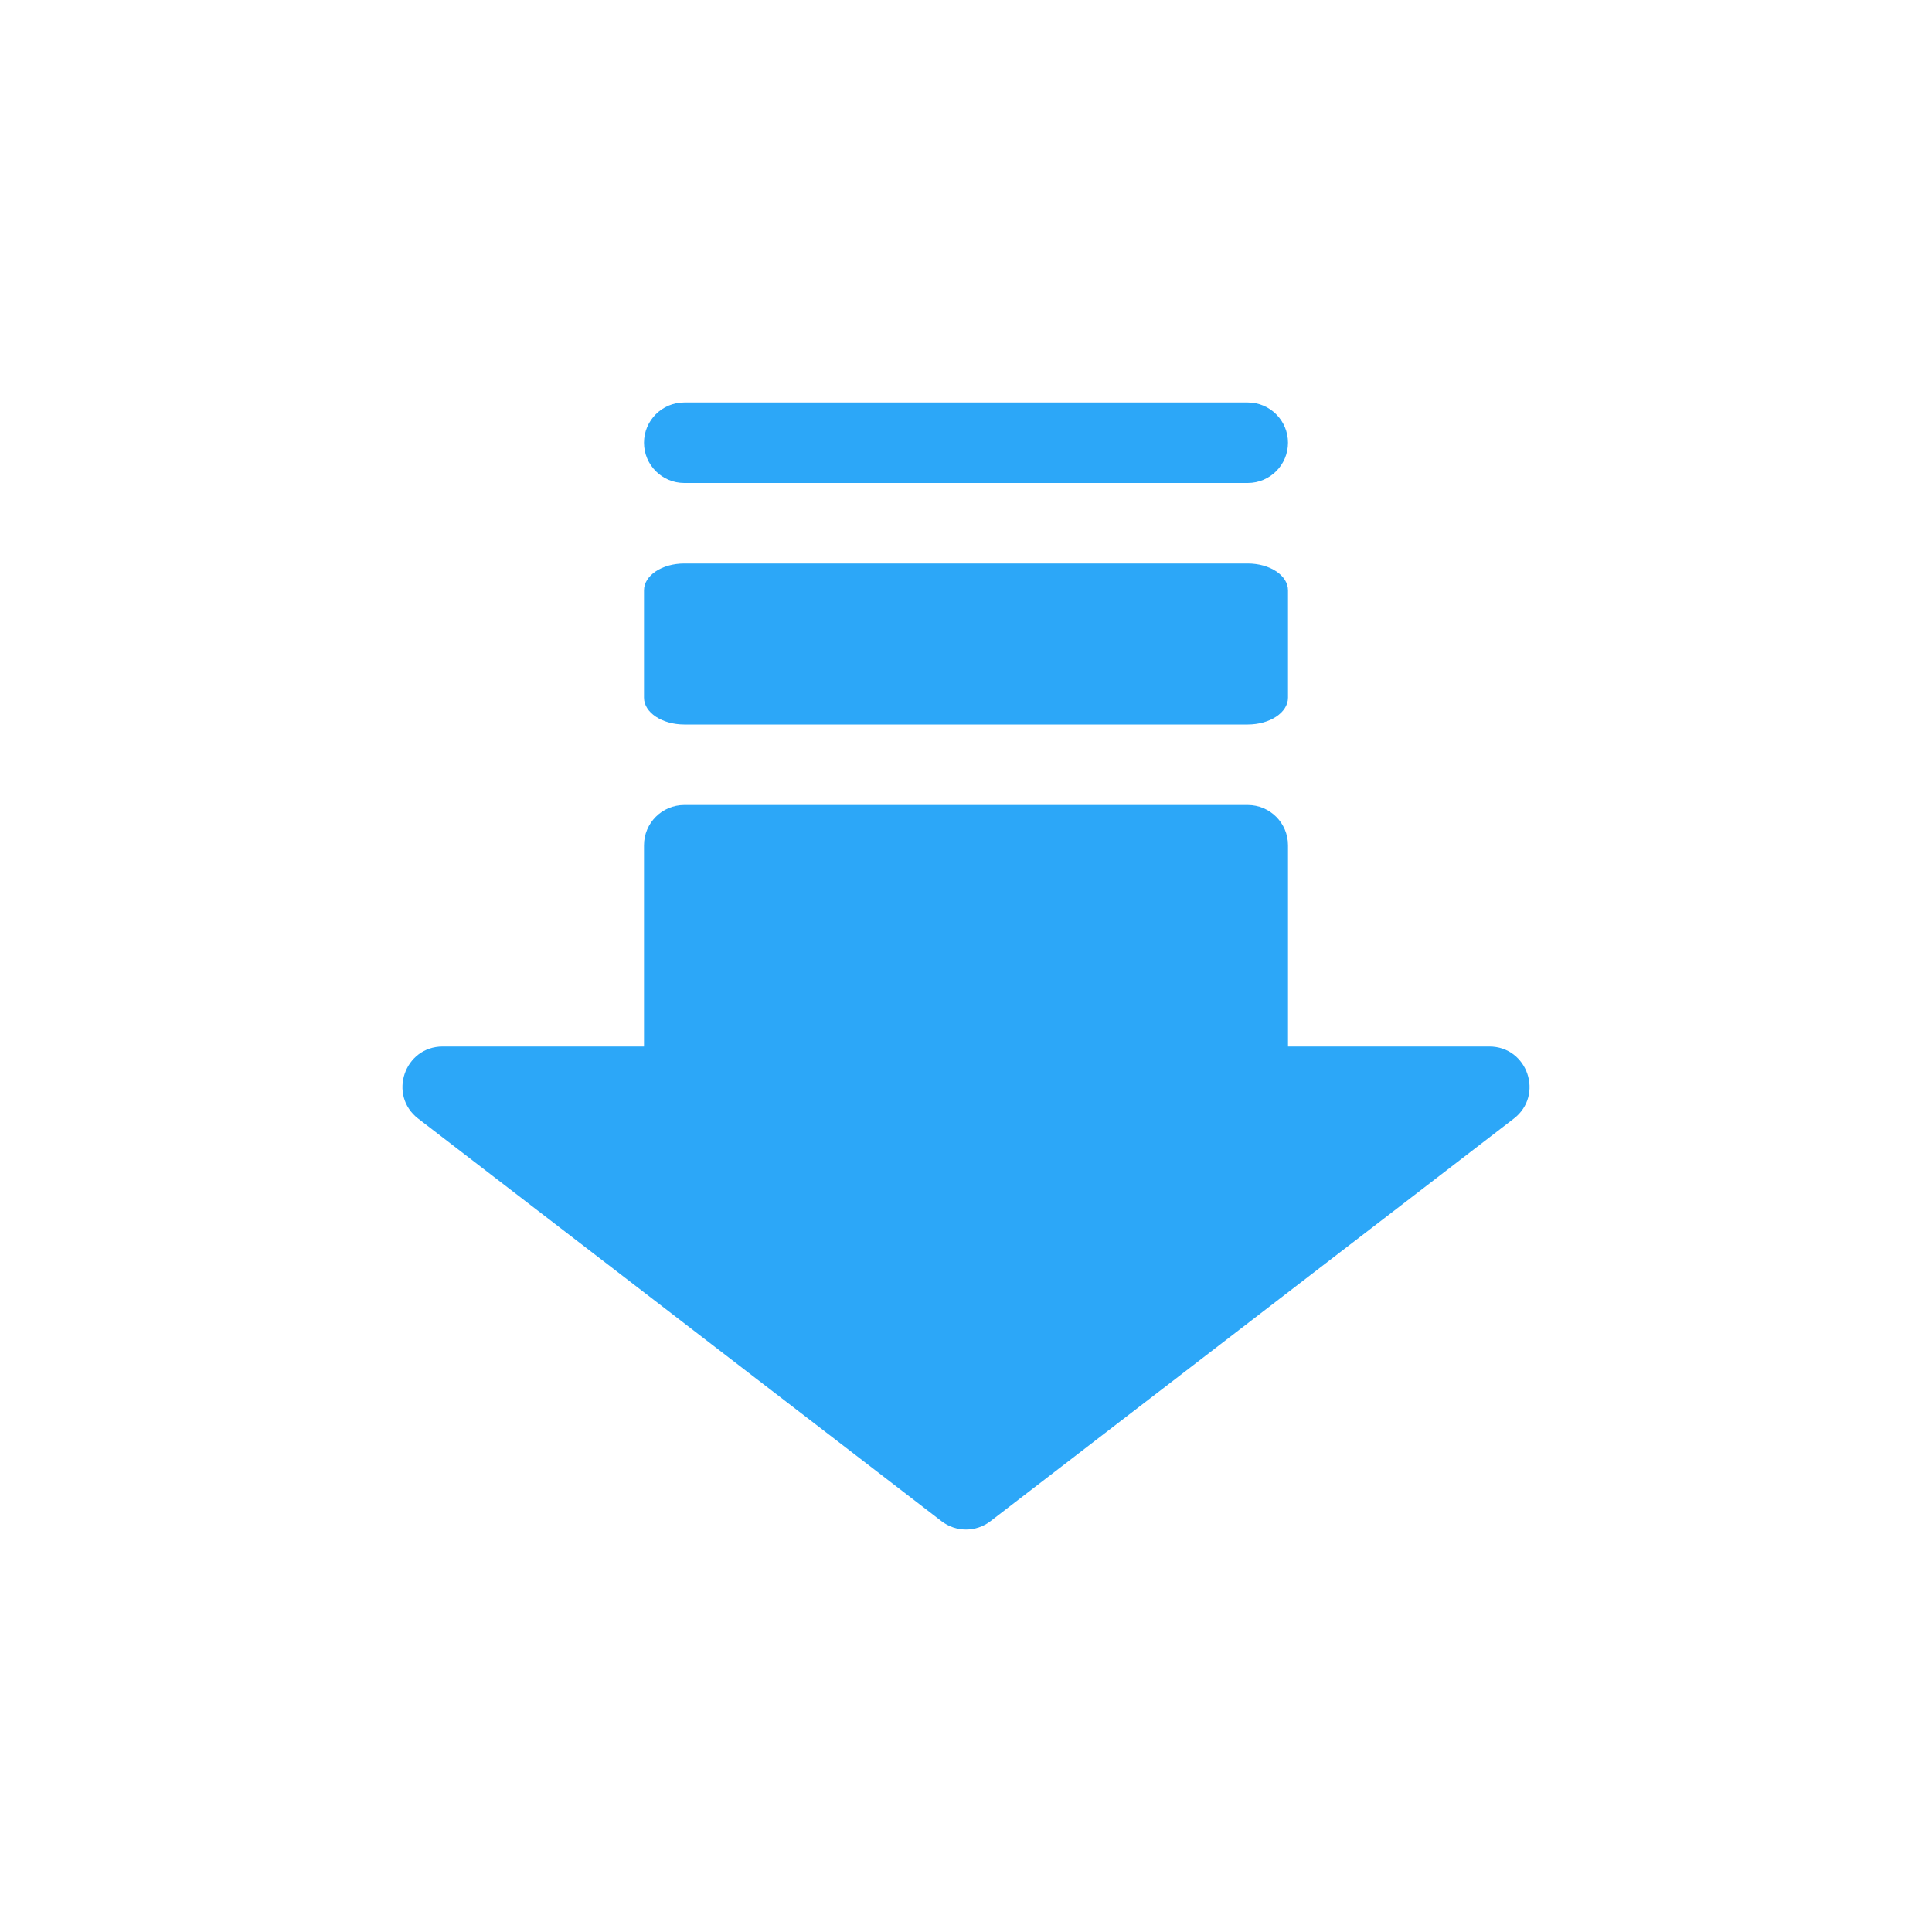
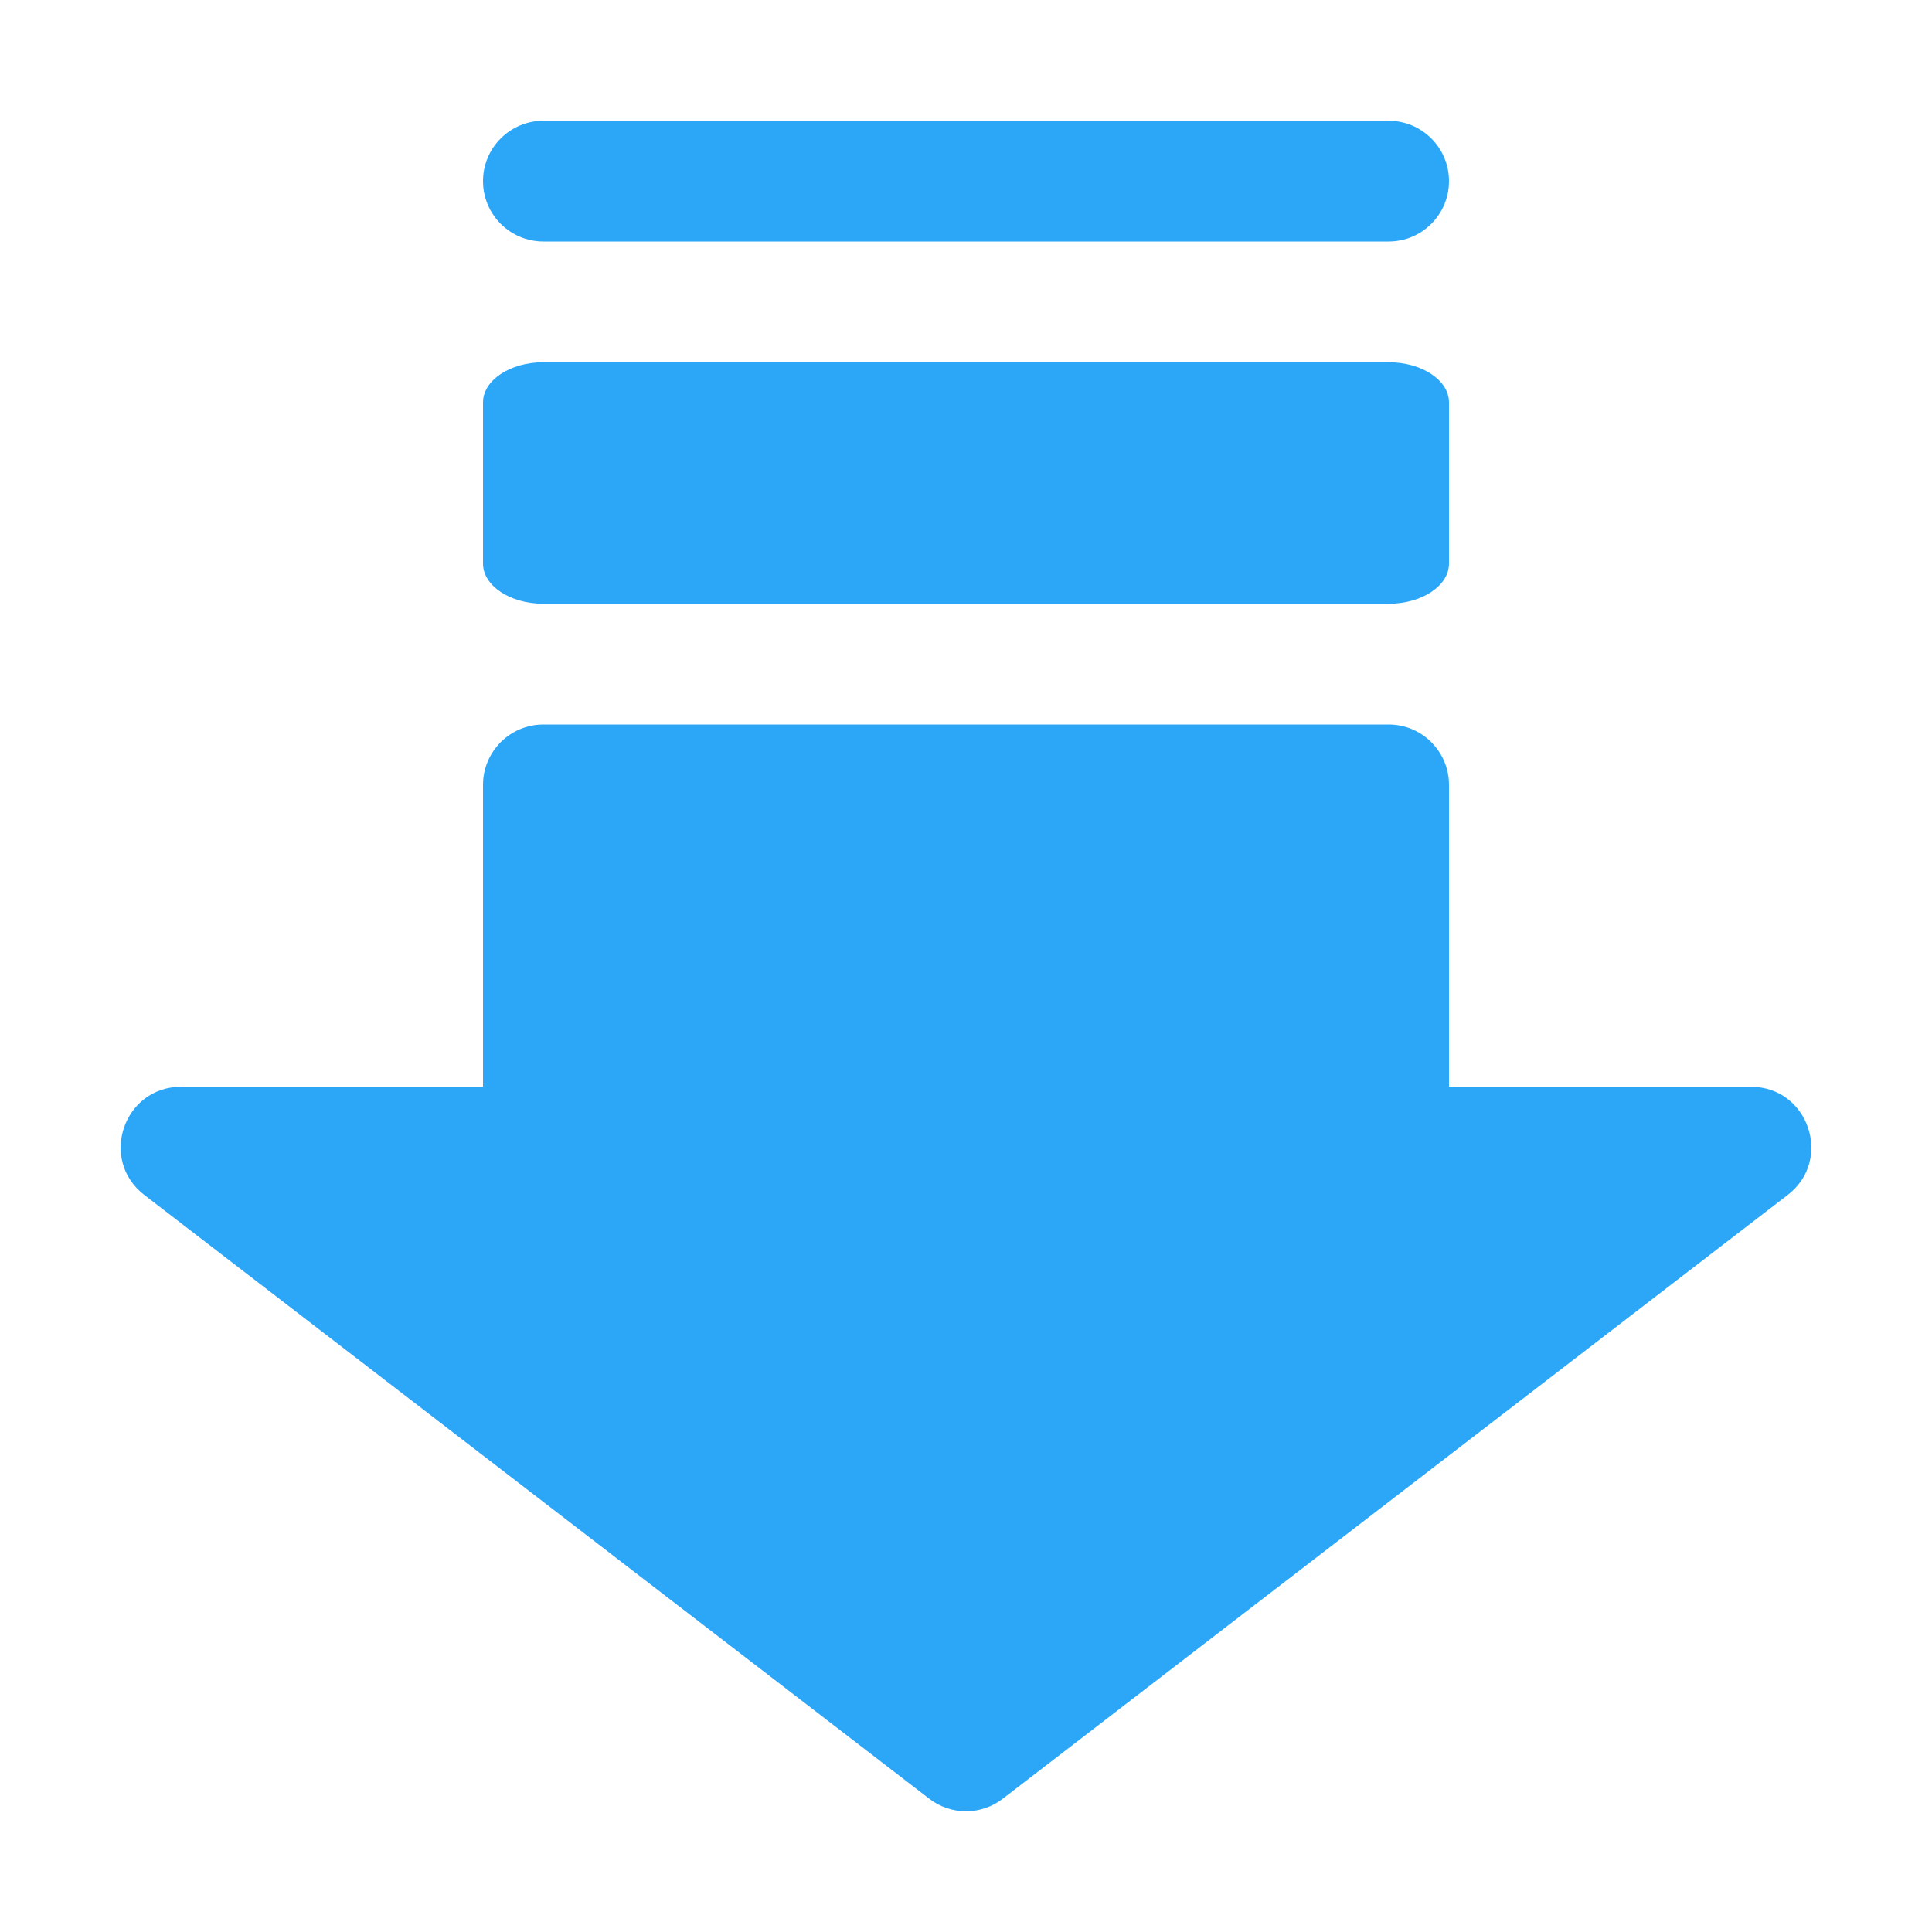
- <svg xmlns="http://www.w3.org/2000/svg" width="24px" height="24px" viewBox="0 0 24 24" version="1.1">
+ <svg xmlns="http://www.w3.org/2000/svg" width="16px" height="16px" viewBox="0 0 16 16" version="1.1">
  <defs />
  <g id="downloads_active" stroke="none" stroke-width="1" fill="none" fill-rule="evenodd">
-     <g id="下载" transform="translate(4, 5)" fill="#2CA7F8" fill-rule="nonzero">
+     <g id="下载" transform="translate(0, 1)" fill="#2CA7F8" fill-rule="nonzero">
      <path d="M4.5,1 L11.5,1 C11.776,1 12,0.776 12,0.5 C12,0.224 11.776,0 11.5,0 L4.5,0 C4.224,0 4,0.224 4,0.5 C4,0.776 4.224,1 4.5,1 L4.5,1 Z" id="Line" />
      <path d="M4.5,2 C4.224,2 4,2.149 4,2.333 L4,3.667 C4,3.851 4.224,4 4.5,4 L11.5,4 C11.776,4 12,3.851 12,3.667 L12,2.333 C12,2.149 11.776,2 11.5,2 L4.5,2 L4.5,2 Z" id="Rectangle-29" />
      <path d="M4,8.5 L4.5,8 L1.5,8 C1.023,8 0.817,8.605 1.195,8.896 L7.695,13.896 C7.875,14.035 8.125,14.035 8.305,13.896 L14.805,8.896 C15.183,8.605 14.977,8 14.5,8 L11.5,8 L12,8.5 L12,5.5 C12,5.224 11.776,5 11.5,5 L4.5,5 C4.224,5 4,5.224 4,5.5 L4,8.5 Z" id="Path-23" />
    </g>
  </g>
</svg>
